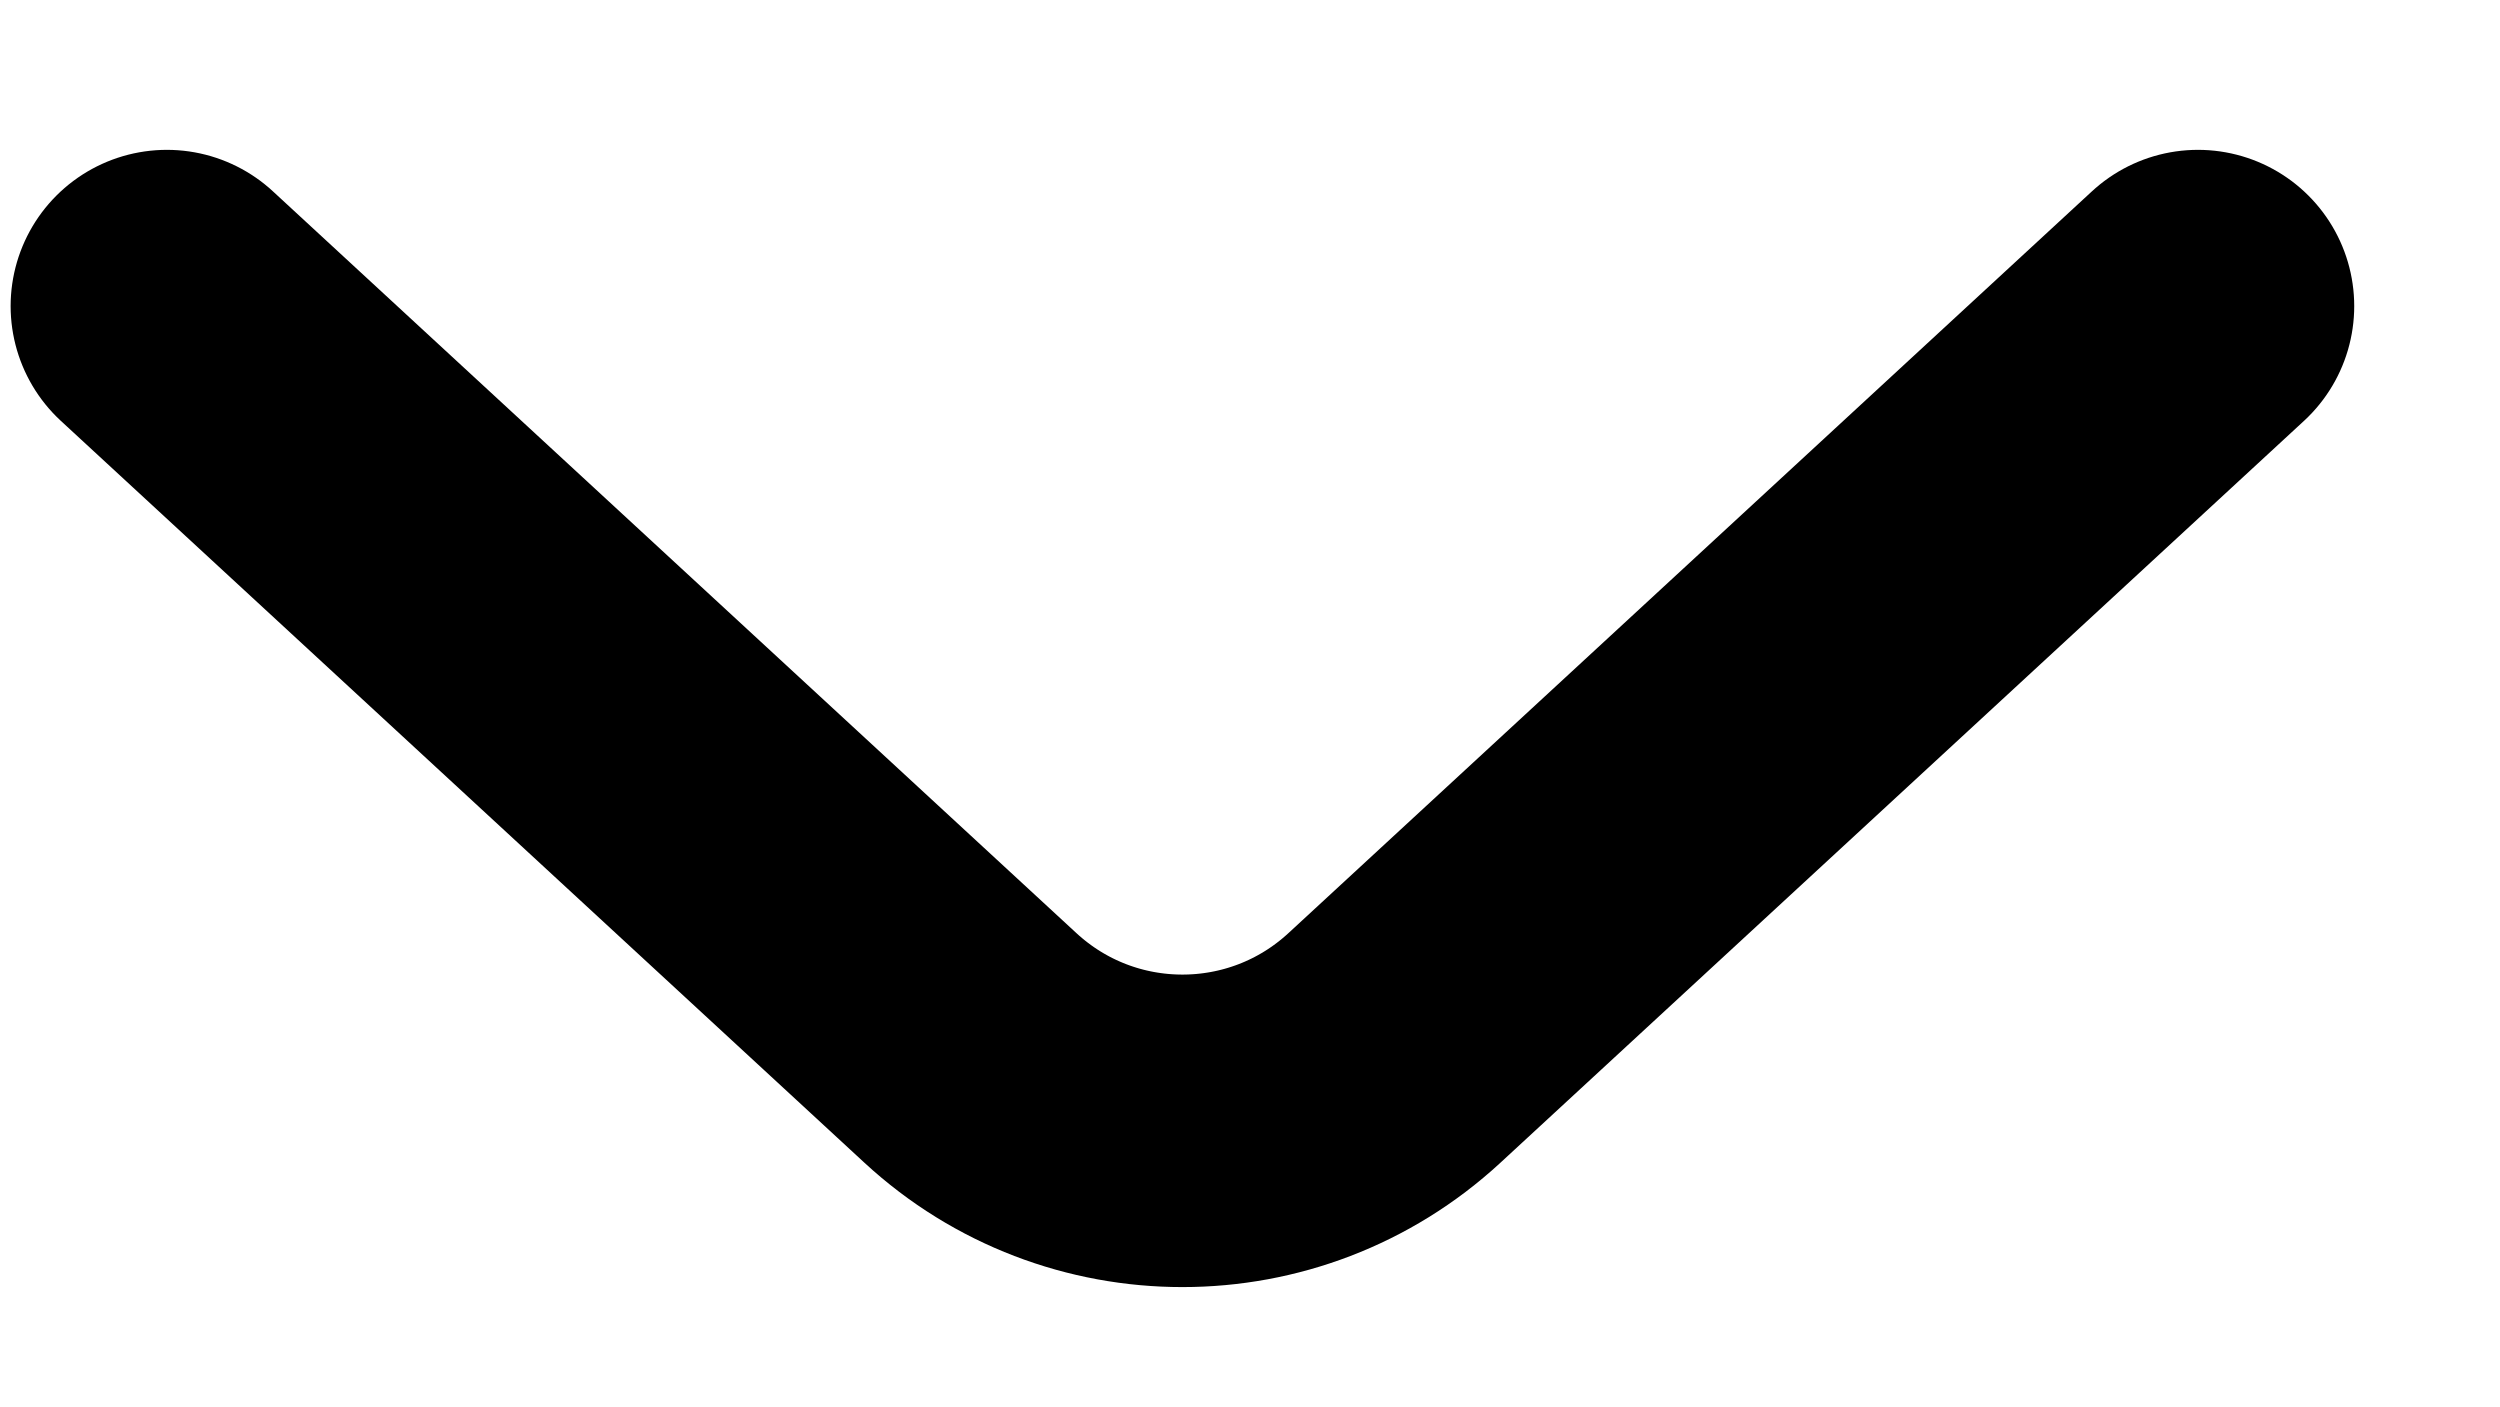
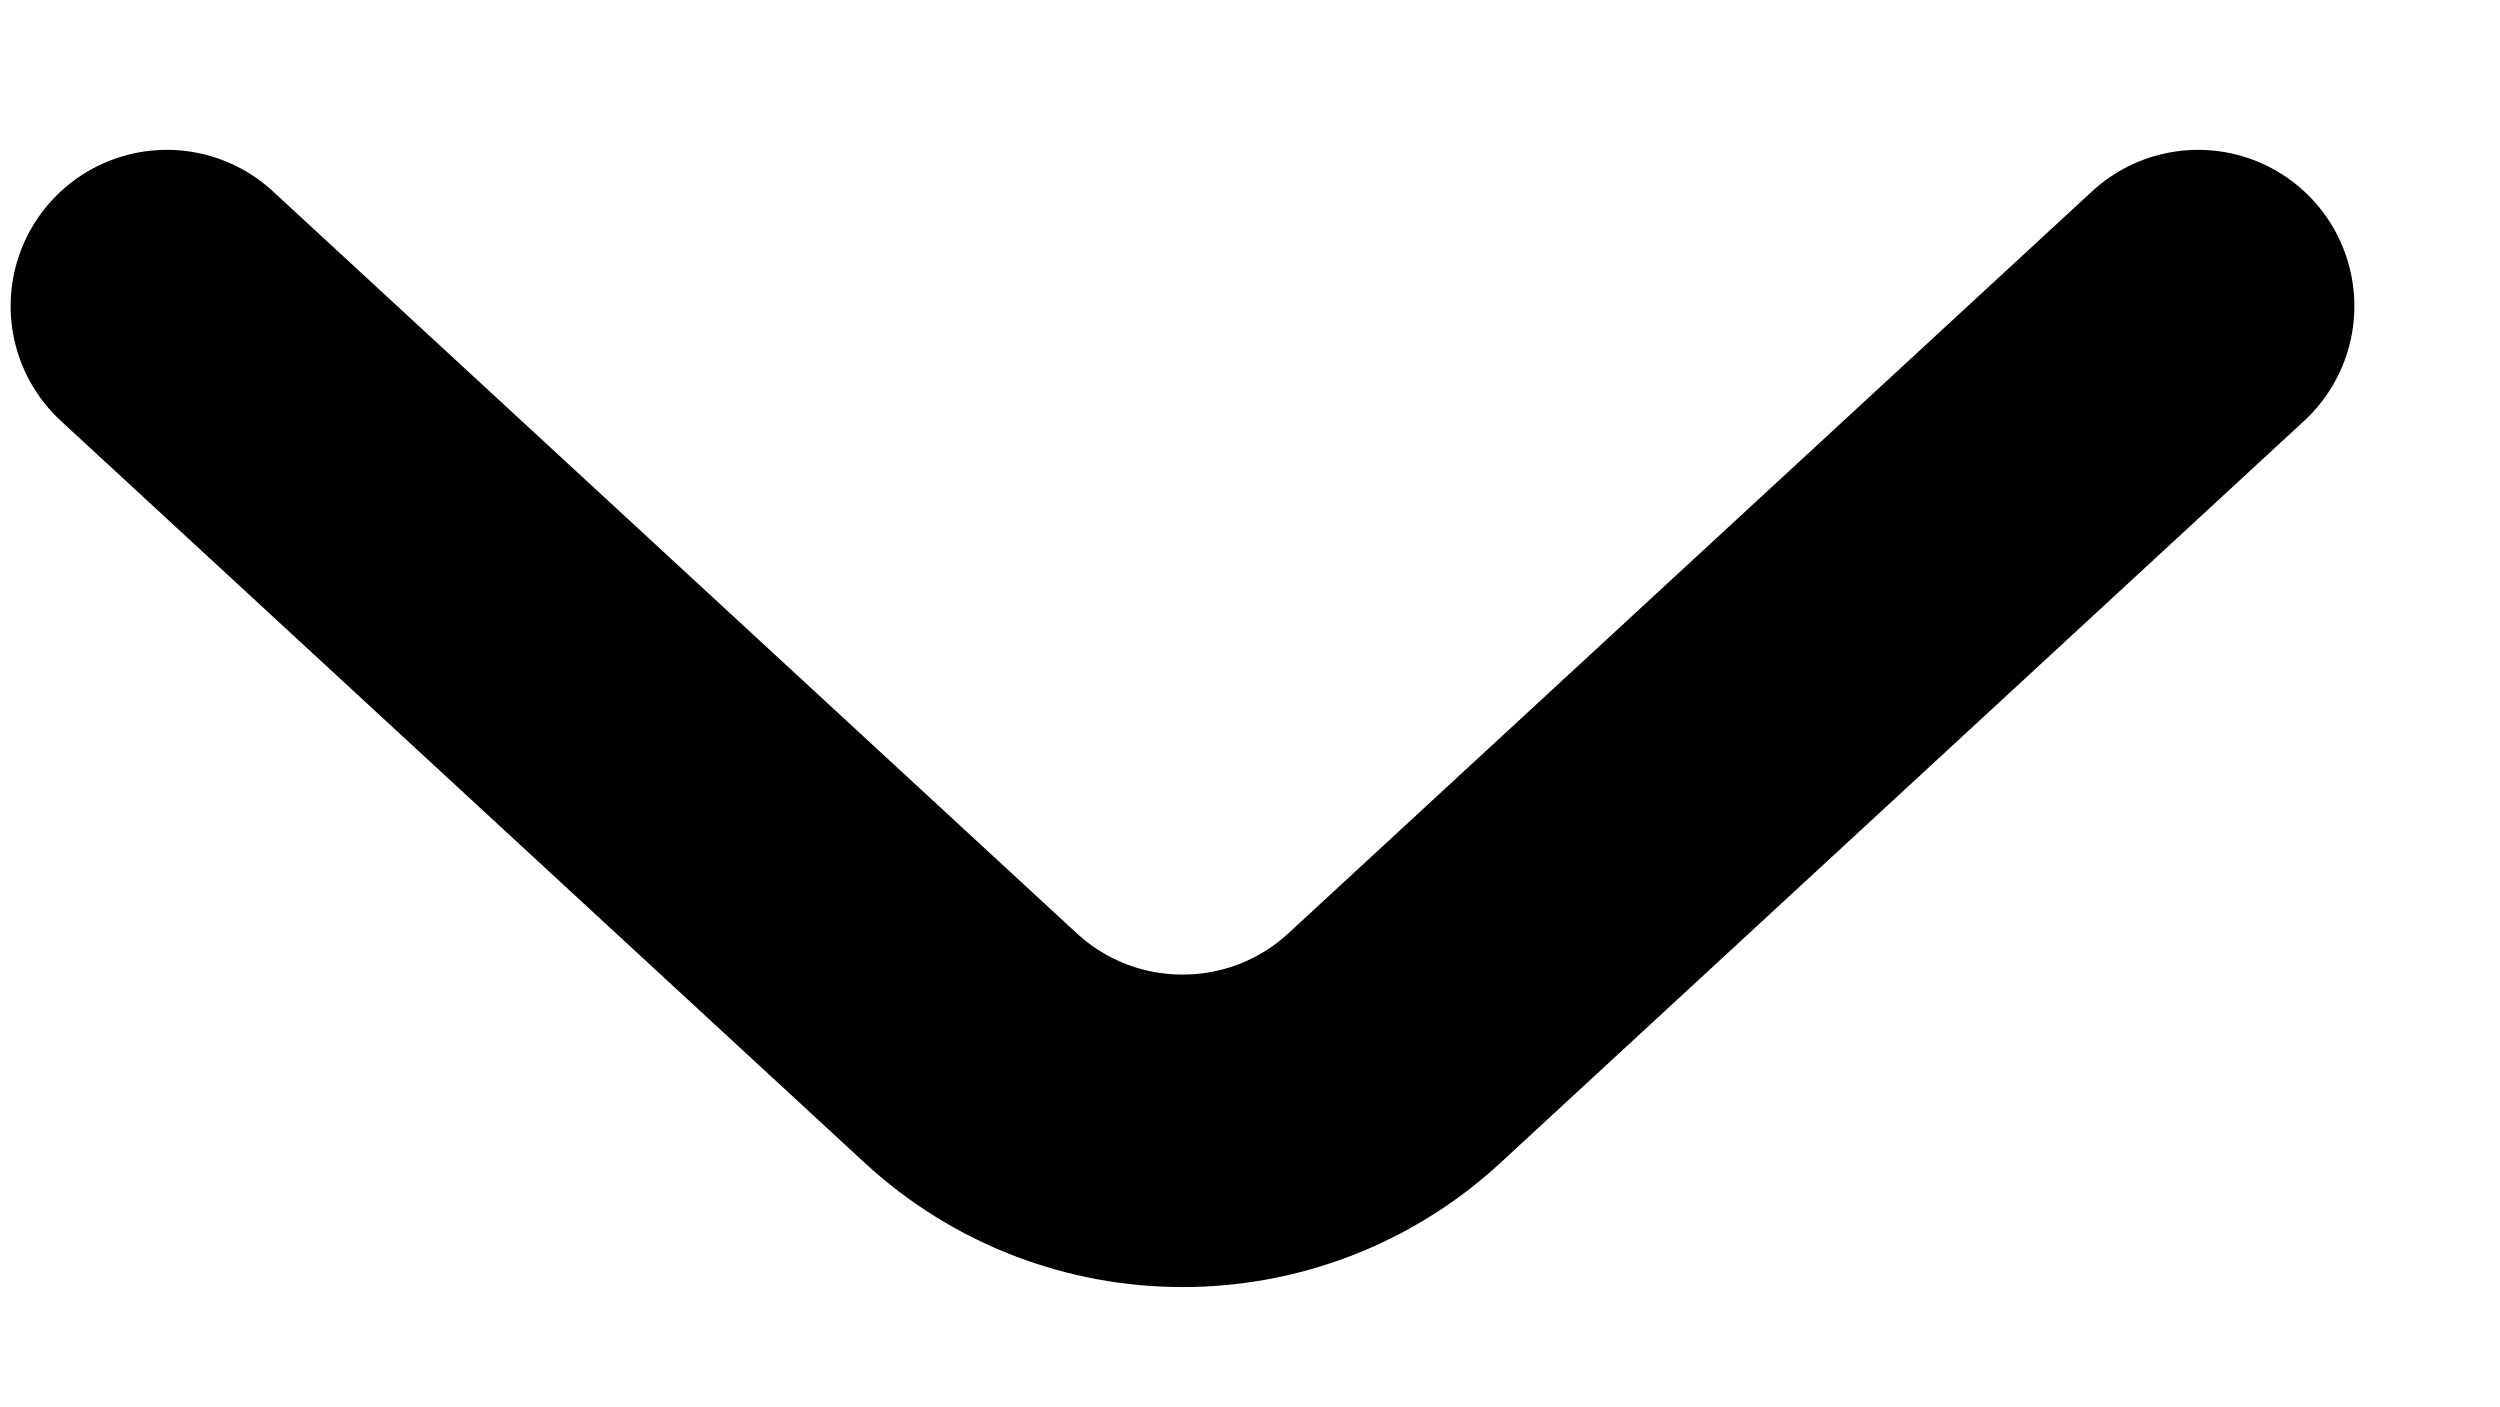
- <svg xmlns="http://www.w3.org/2000/svg" width="16" height="9" fill="none">
-   <path d="M1.068 1.959l5.143 4.748a2 2 0 0 0 2.713 0l5.143-4.748" stroke="#000" stroke-width="2" stroke-linecap="round" />
+ <svg xmlns="http://www.w3.org/2000/svg" width="16" height="9" viewBox="0 0 16 9" fill="none">
+   <path d="M1.068 1.959L6.212 6.707C6.978 7.414 8.159 7.414 8.925 6.707L14.068 1.959" stroke="black" stroke-width="2" stroke-linecap="round" />
</svg>
